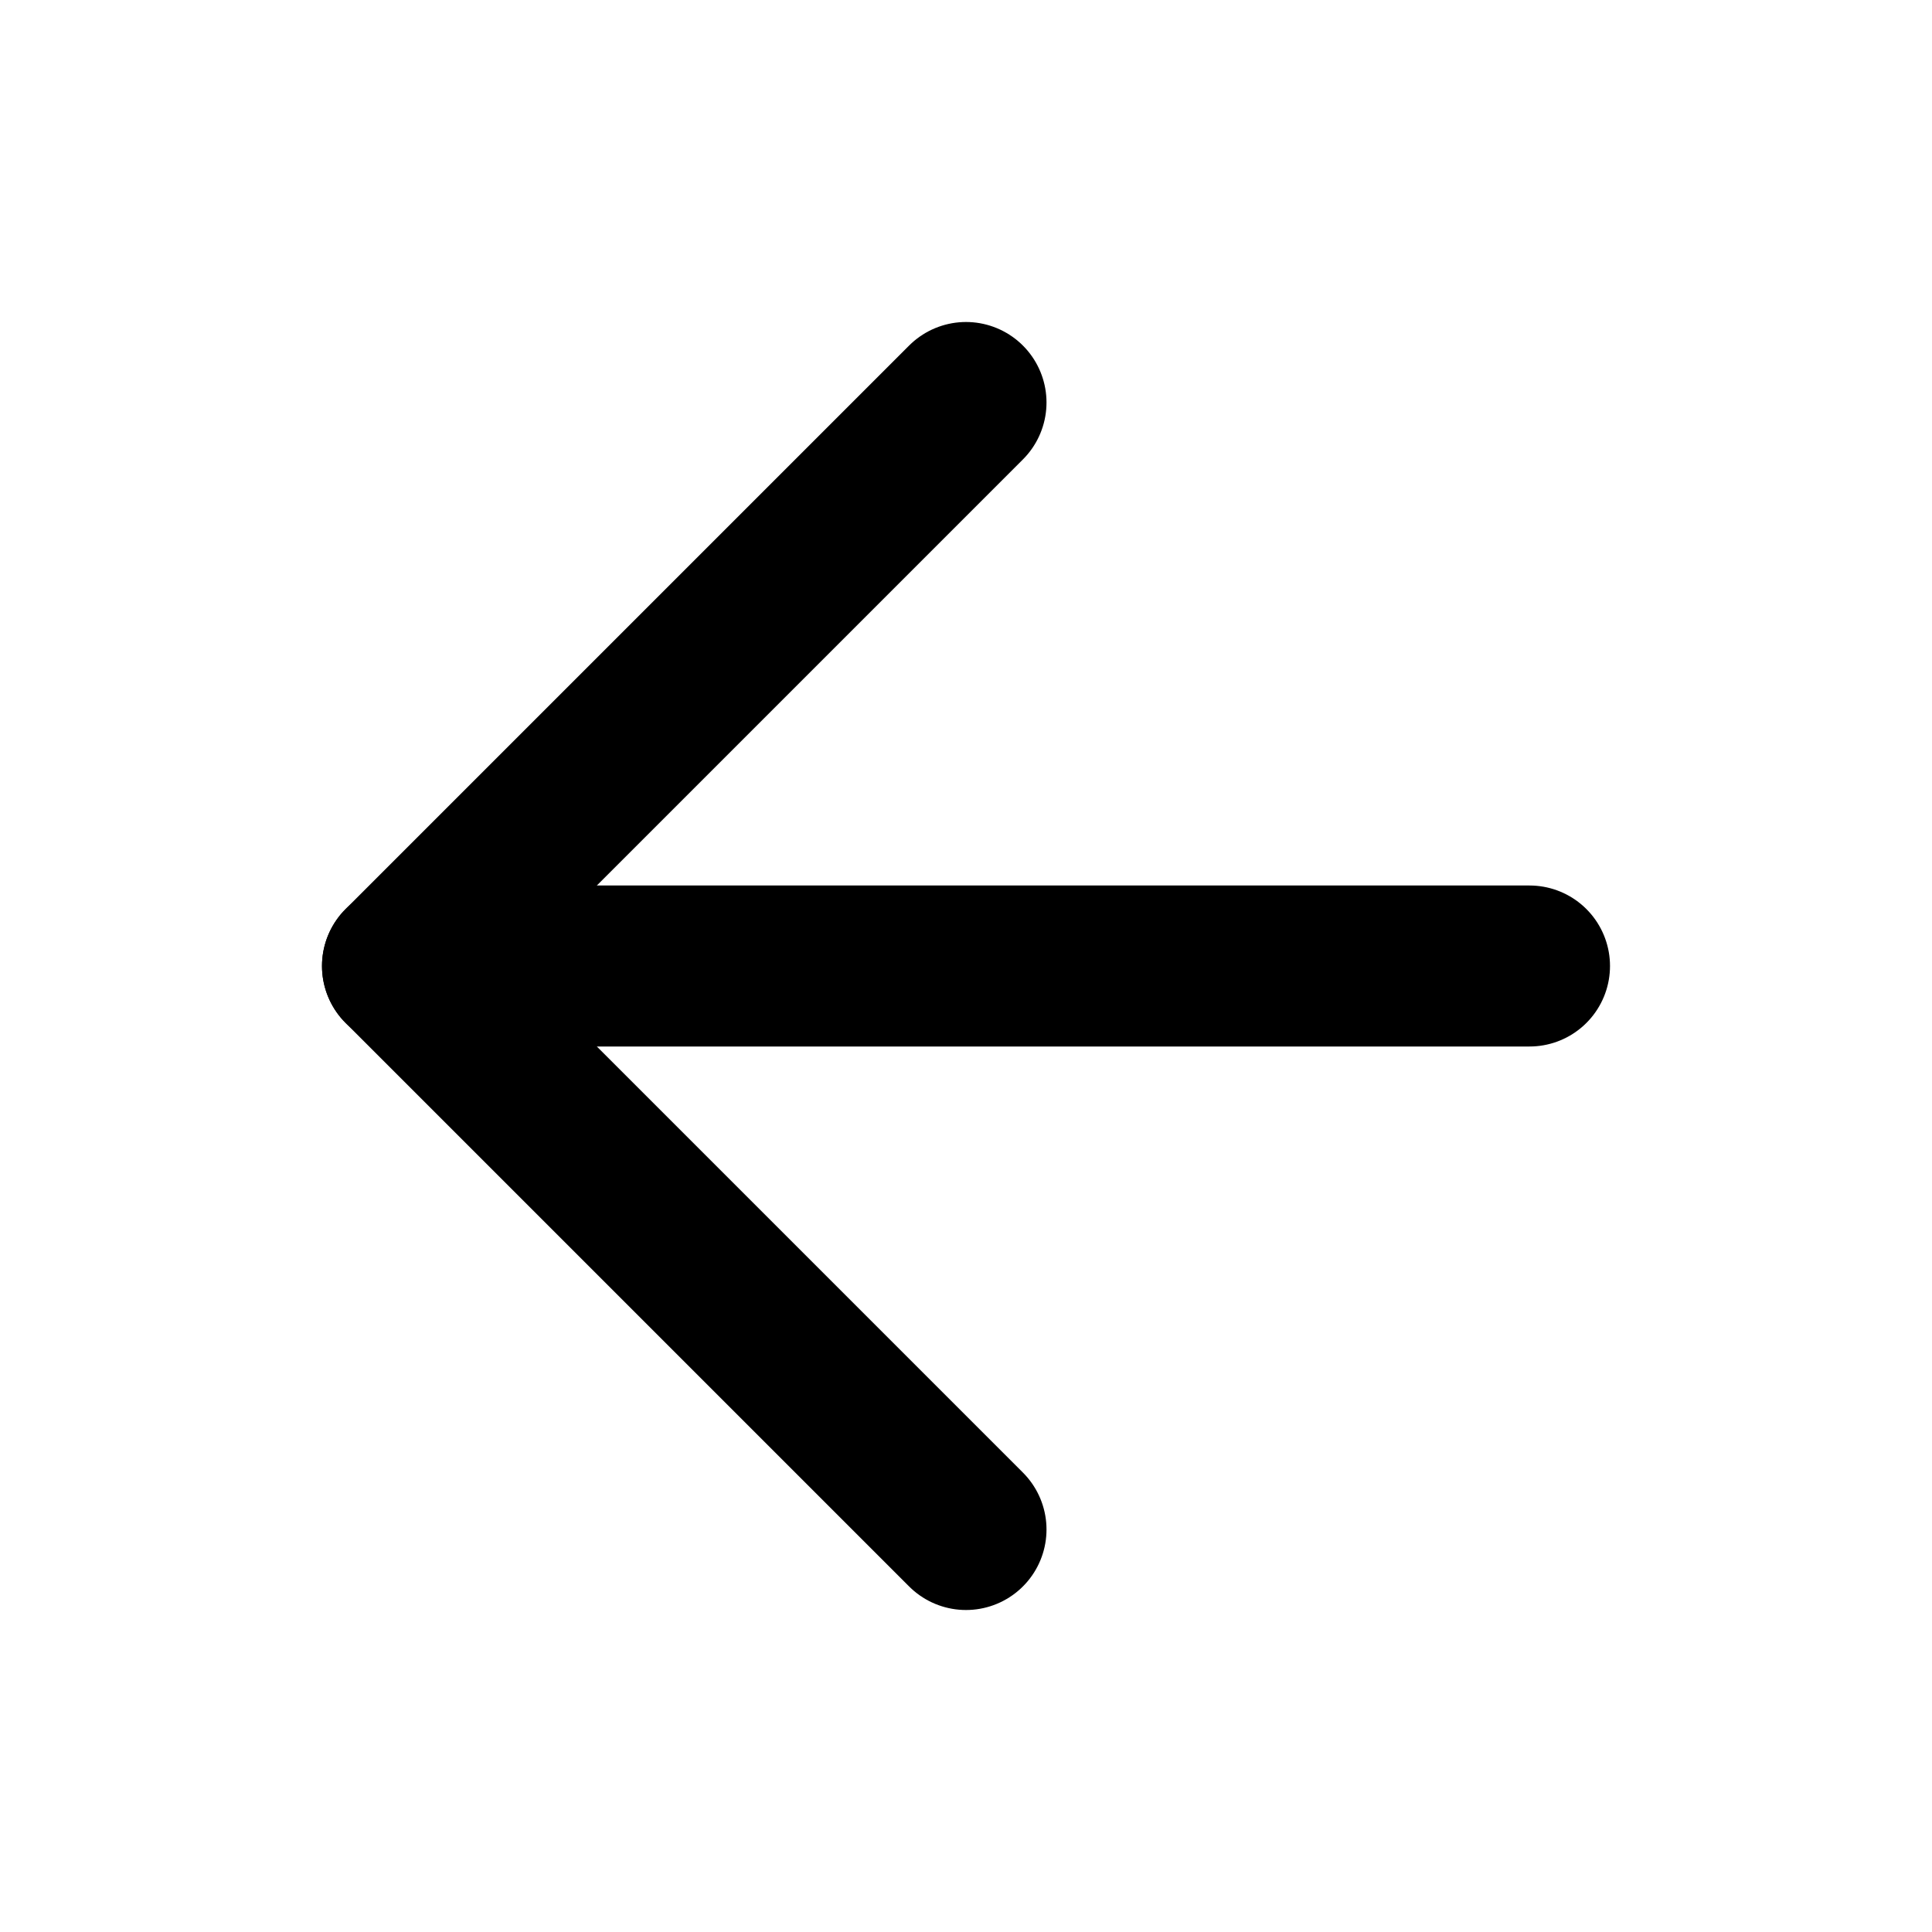
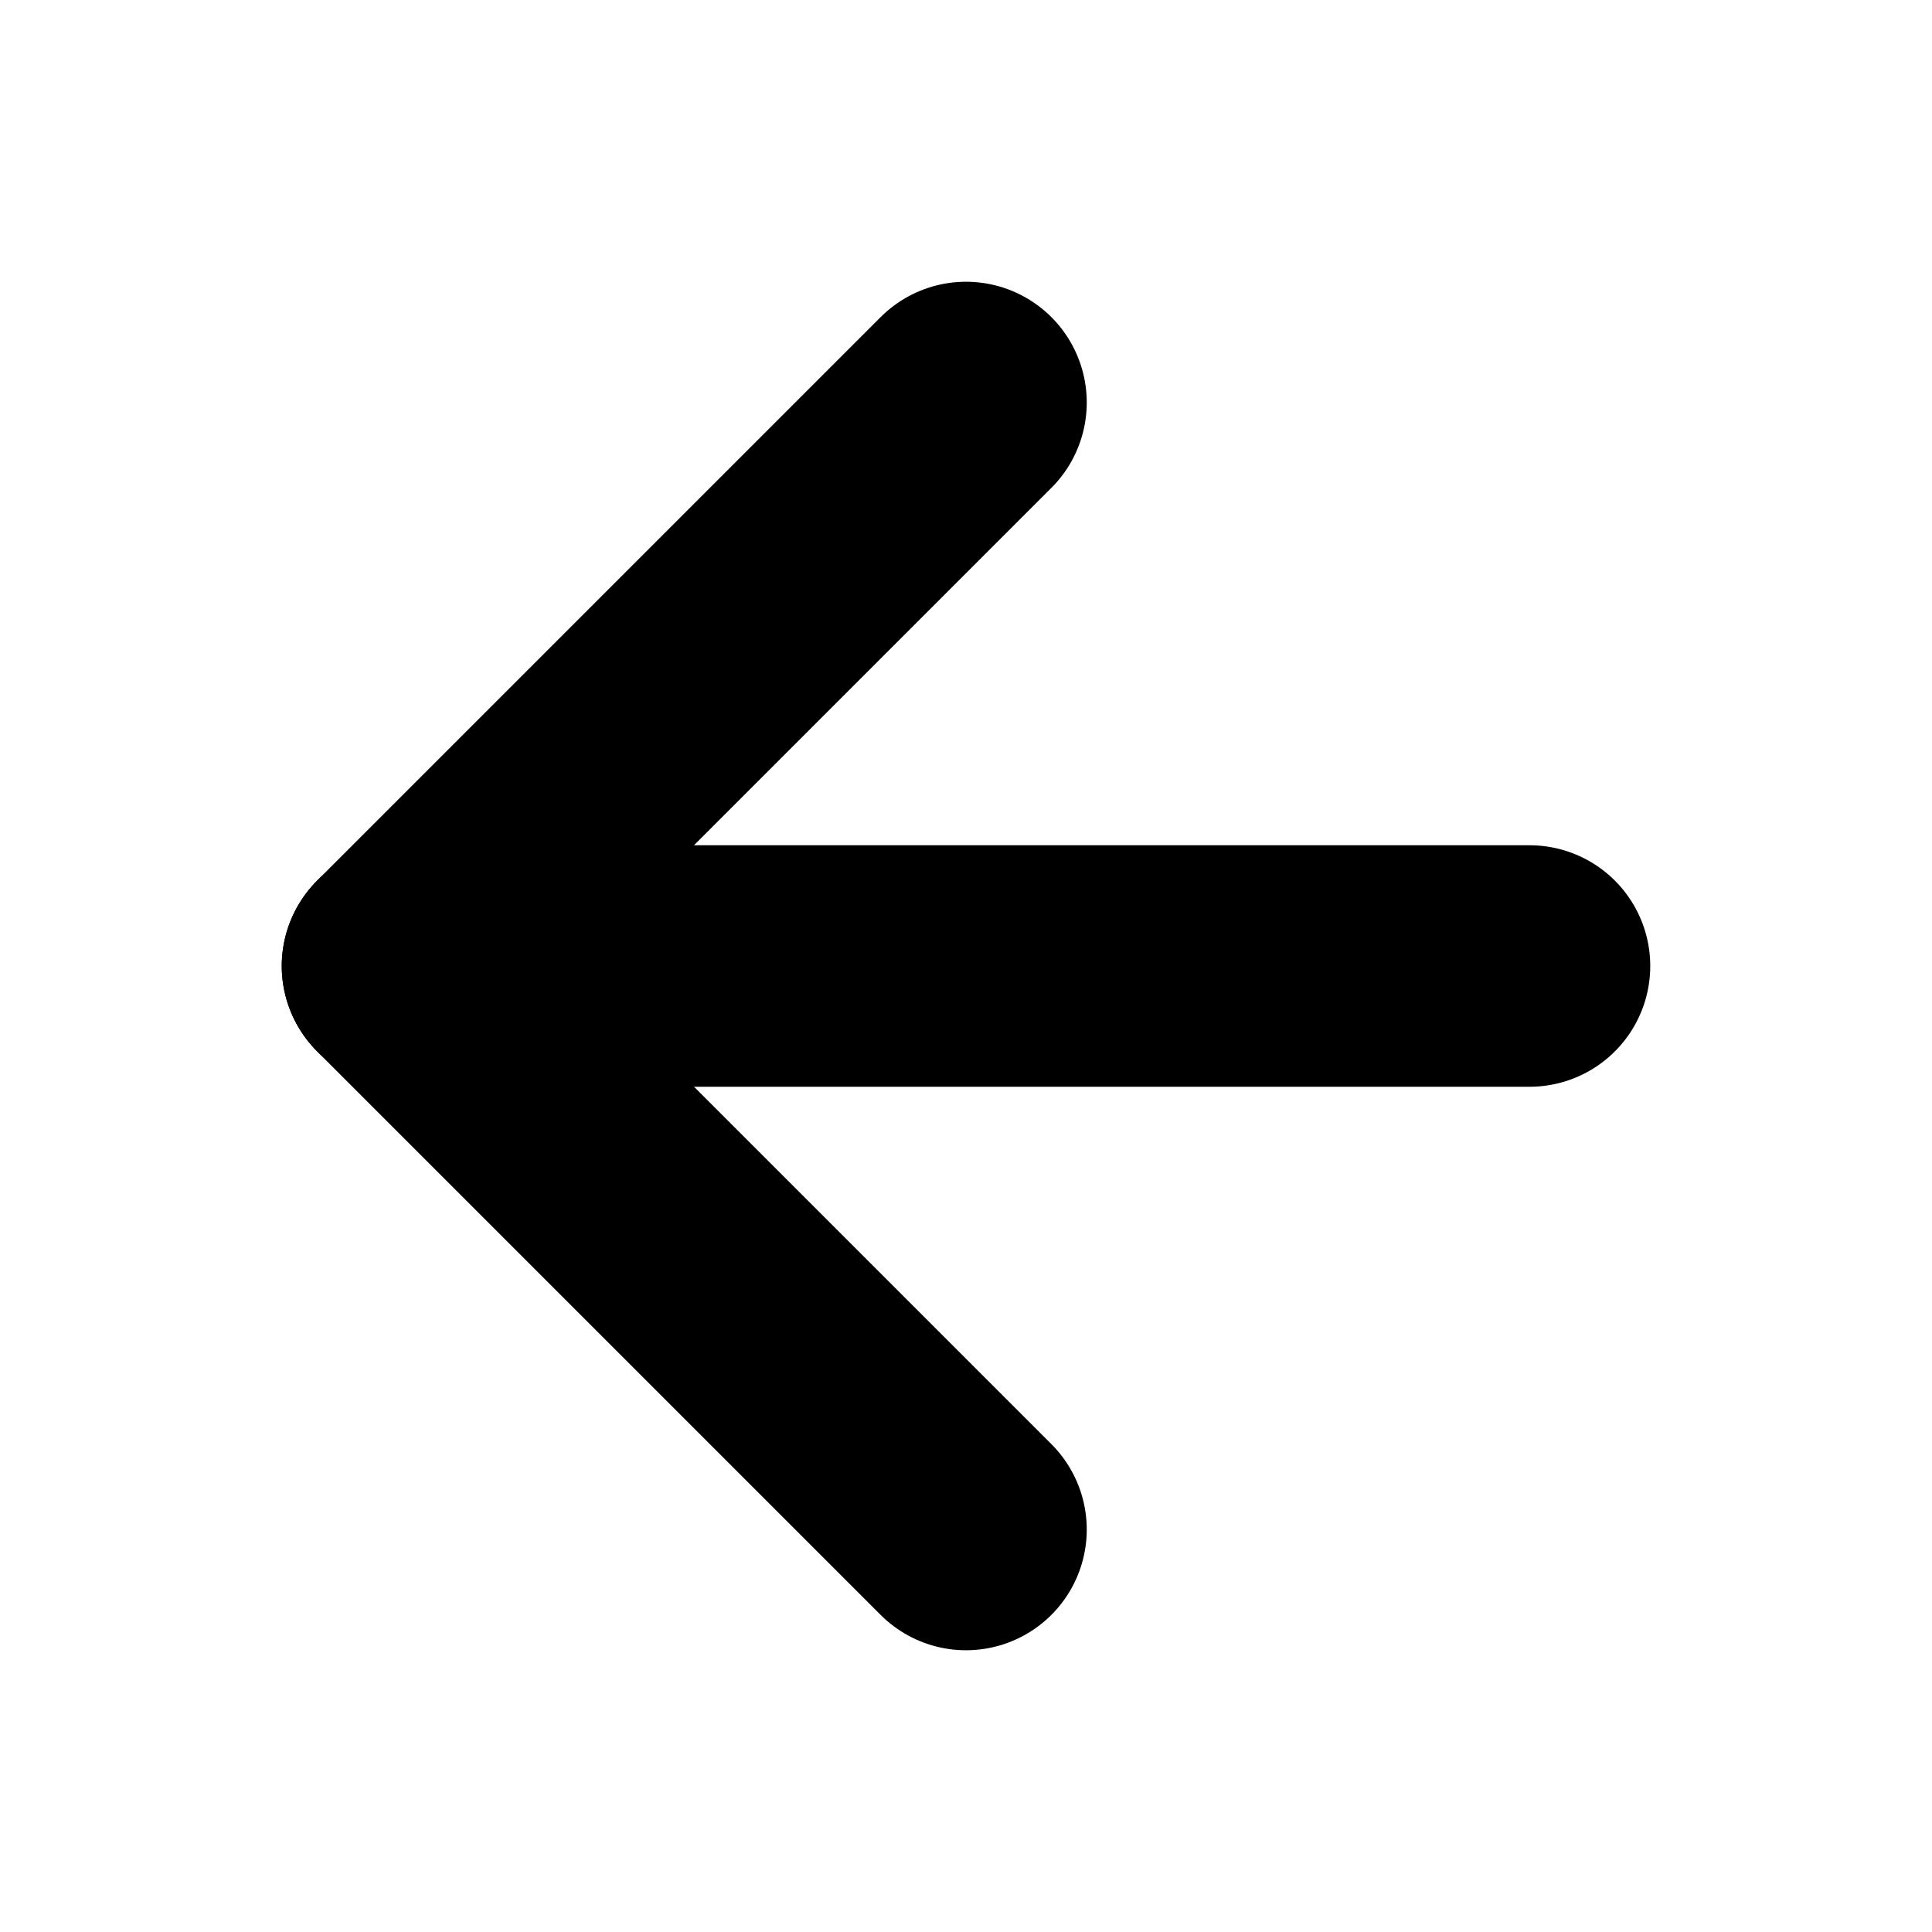
- <svg xmlns="http://www.w3.org/2000/svg" width="24" height="24" viewBox="0 0 24 24" fill="none" stroke="currentColor" stroke-width="2" stroke-linecap="round" stroke-linejoin="round">
-   <line x1="19" y1="12" x2="5" y2="12" />
-   <polyline points="12 19 5 12 12 5" />
+ <svg xmlns="http://www.w3.org/2000/svg" id="Layer_1" data-name="Layer 1" version="1.1" viewBox="0 0 24 24">
+   <defs>
+     <style>
+       .cls-1 {
+         fill: none;
+         stroke: #000;
+         stroke-linecap: round;
+         stroke-linejoin: round;
+         stroke-width: 3px;
+       }
+     </style>
+   </defs>
+   <line class="cls-1" x1="19" y1="12" x2="5" y2="12" />
+   <polyline class="cls-1" points="12 19 5 12 12 5" />
</svg>
